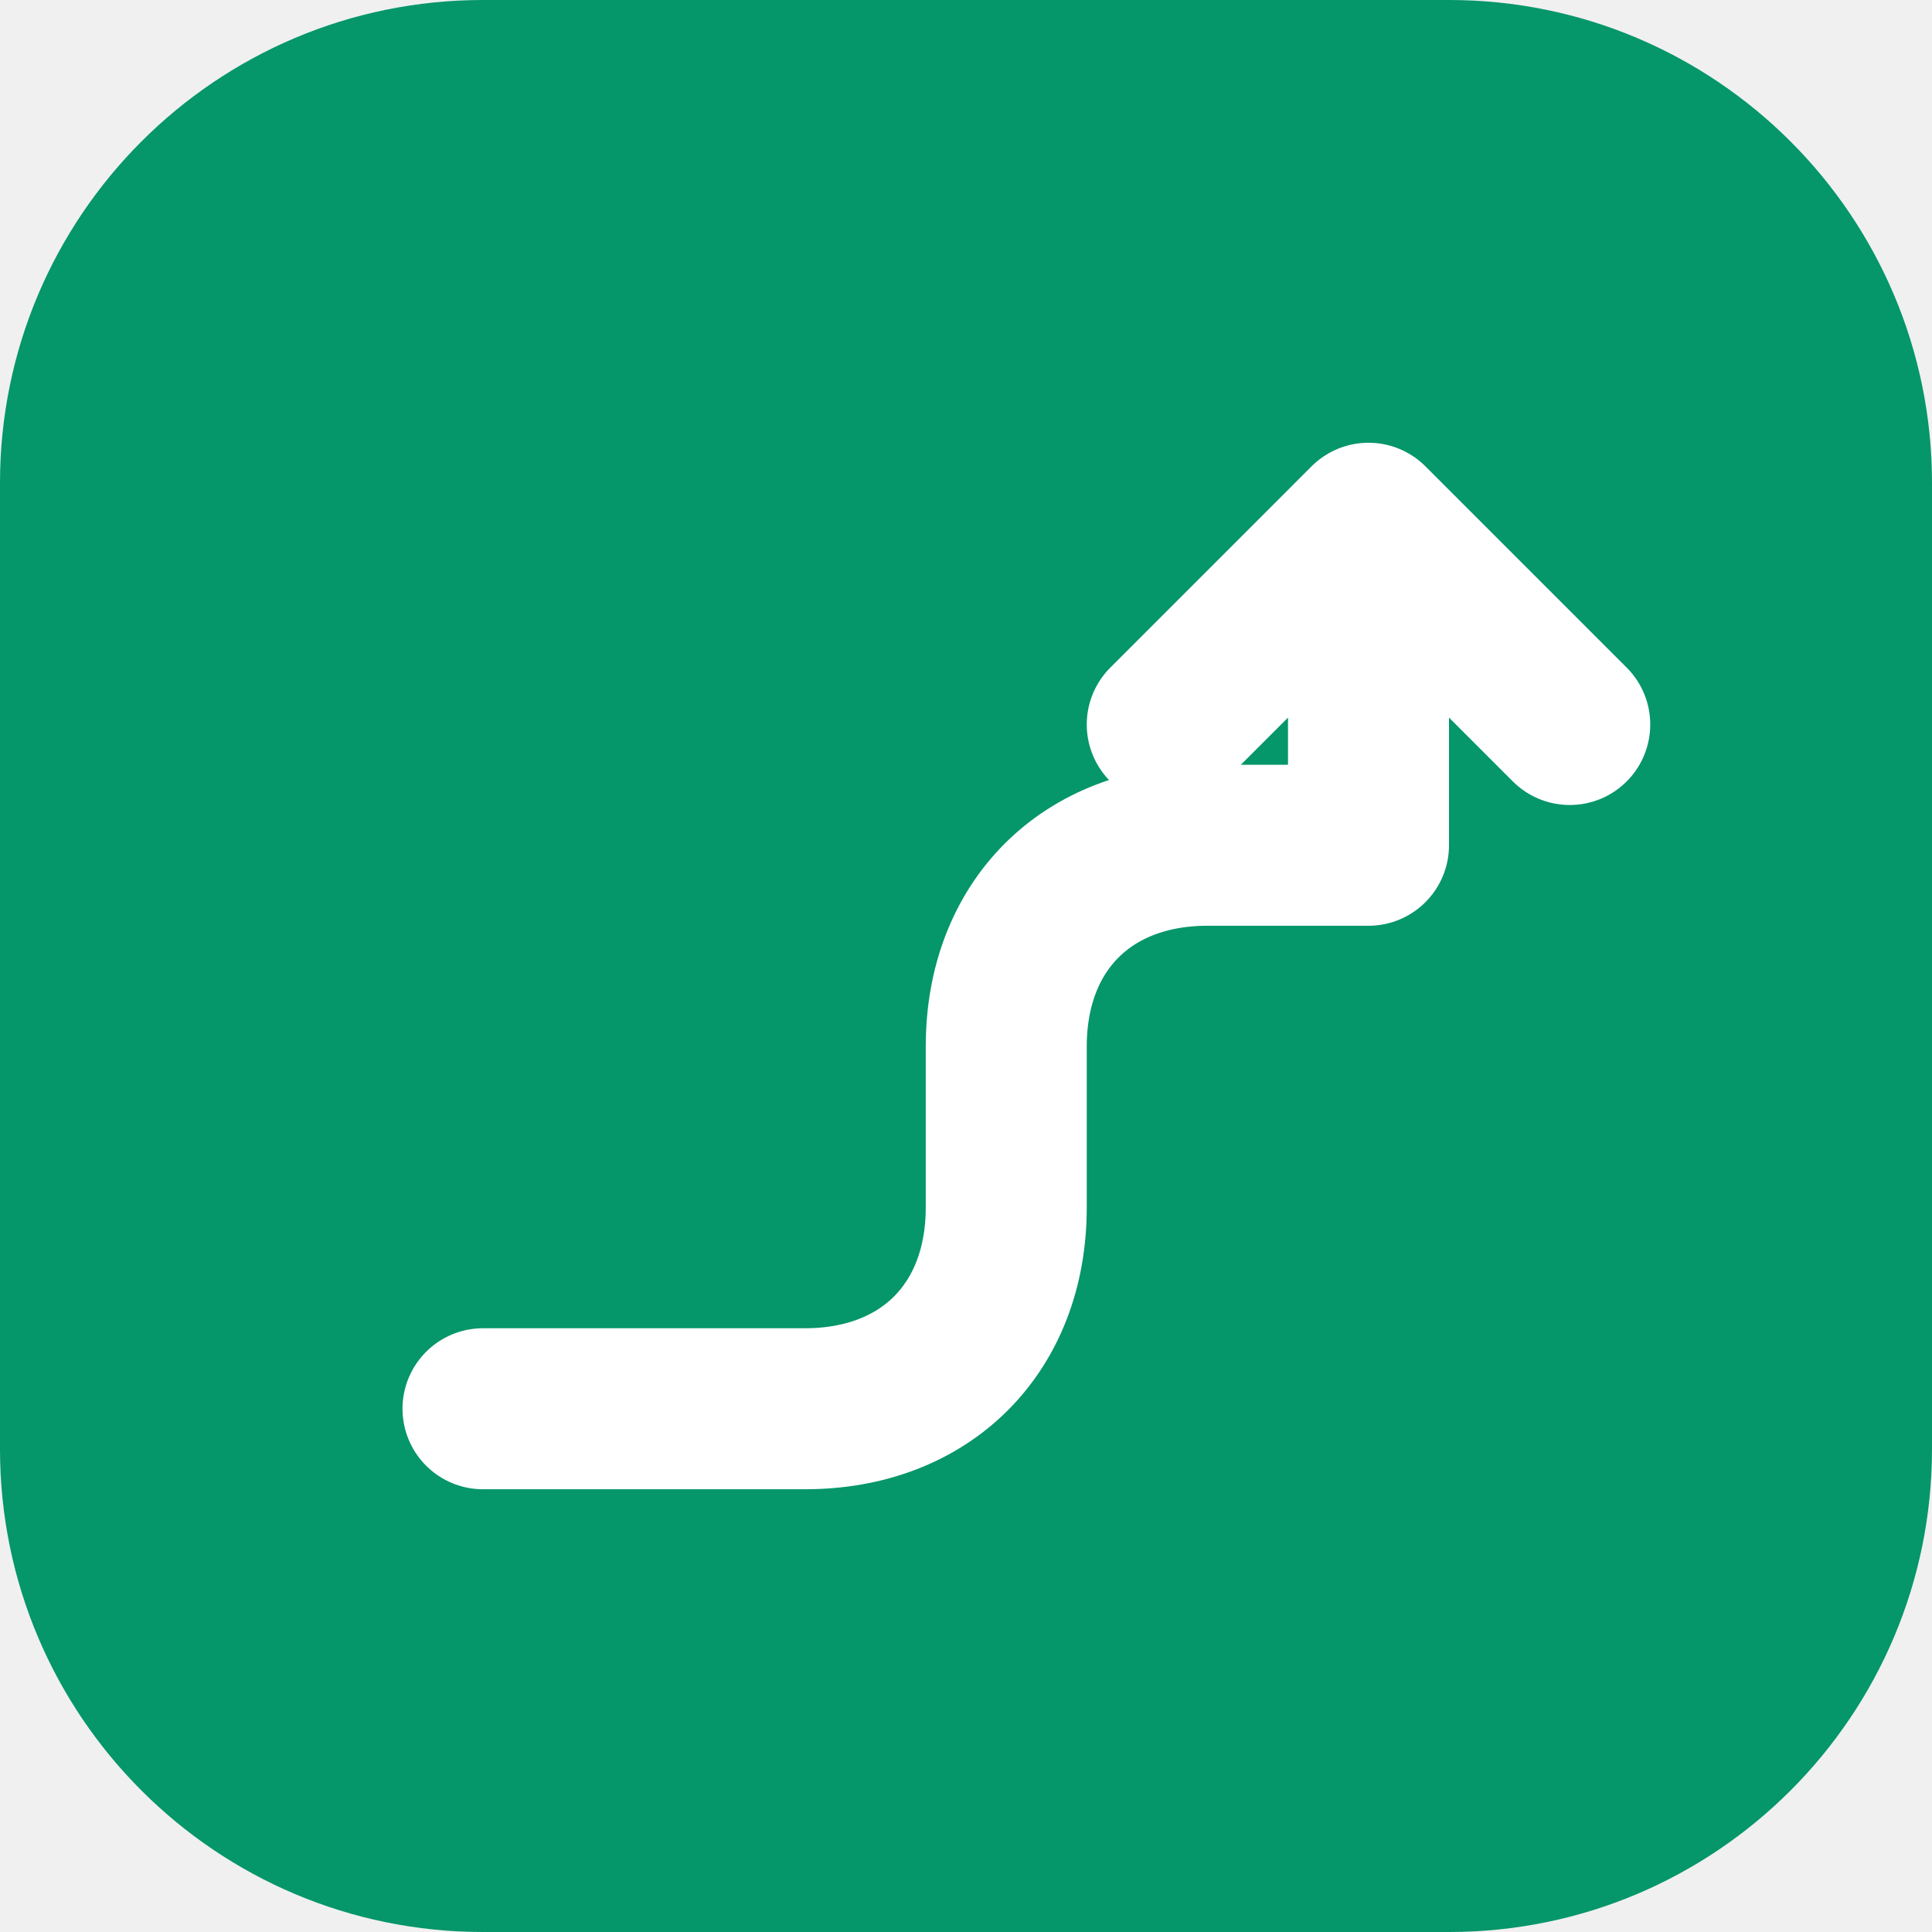
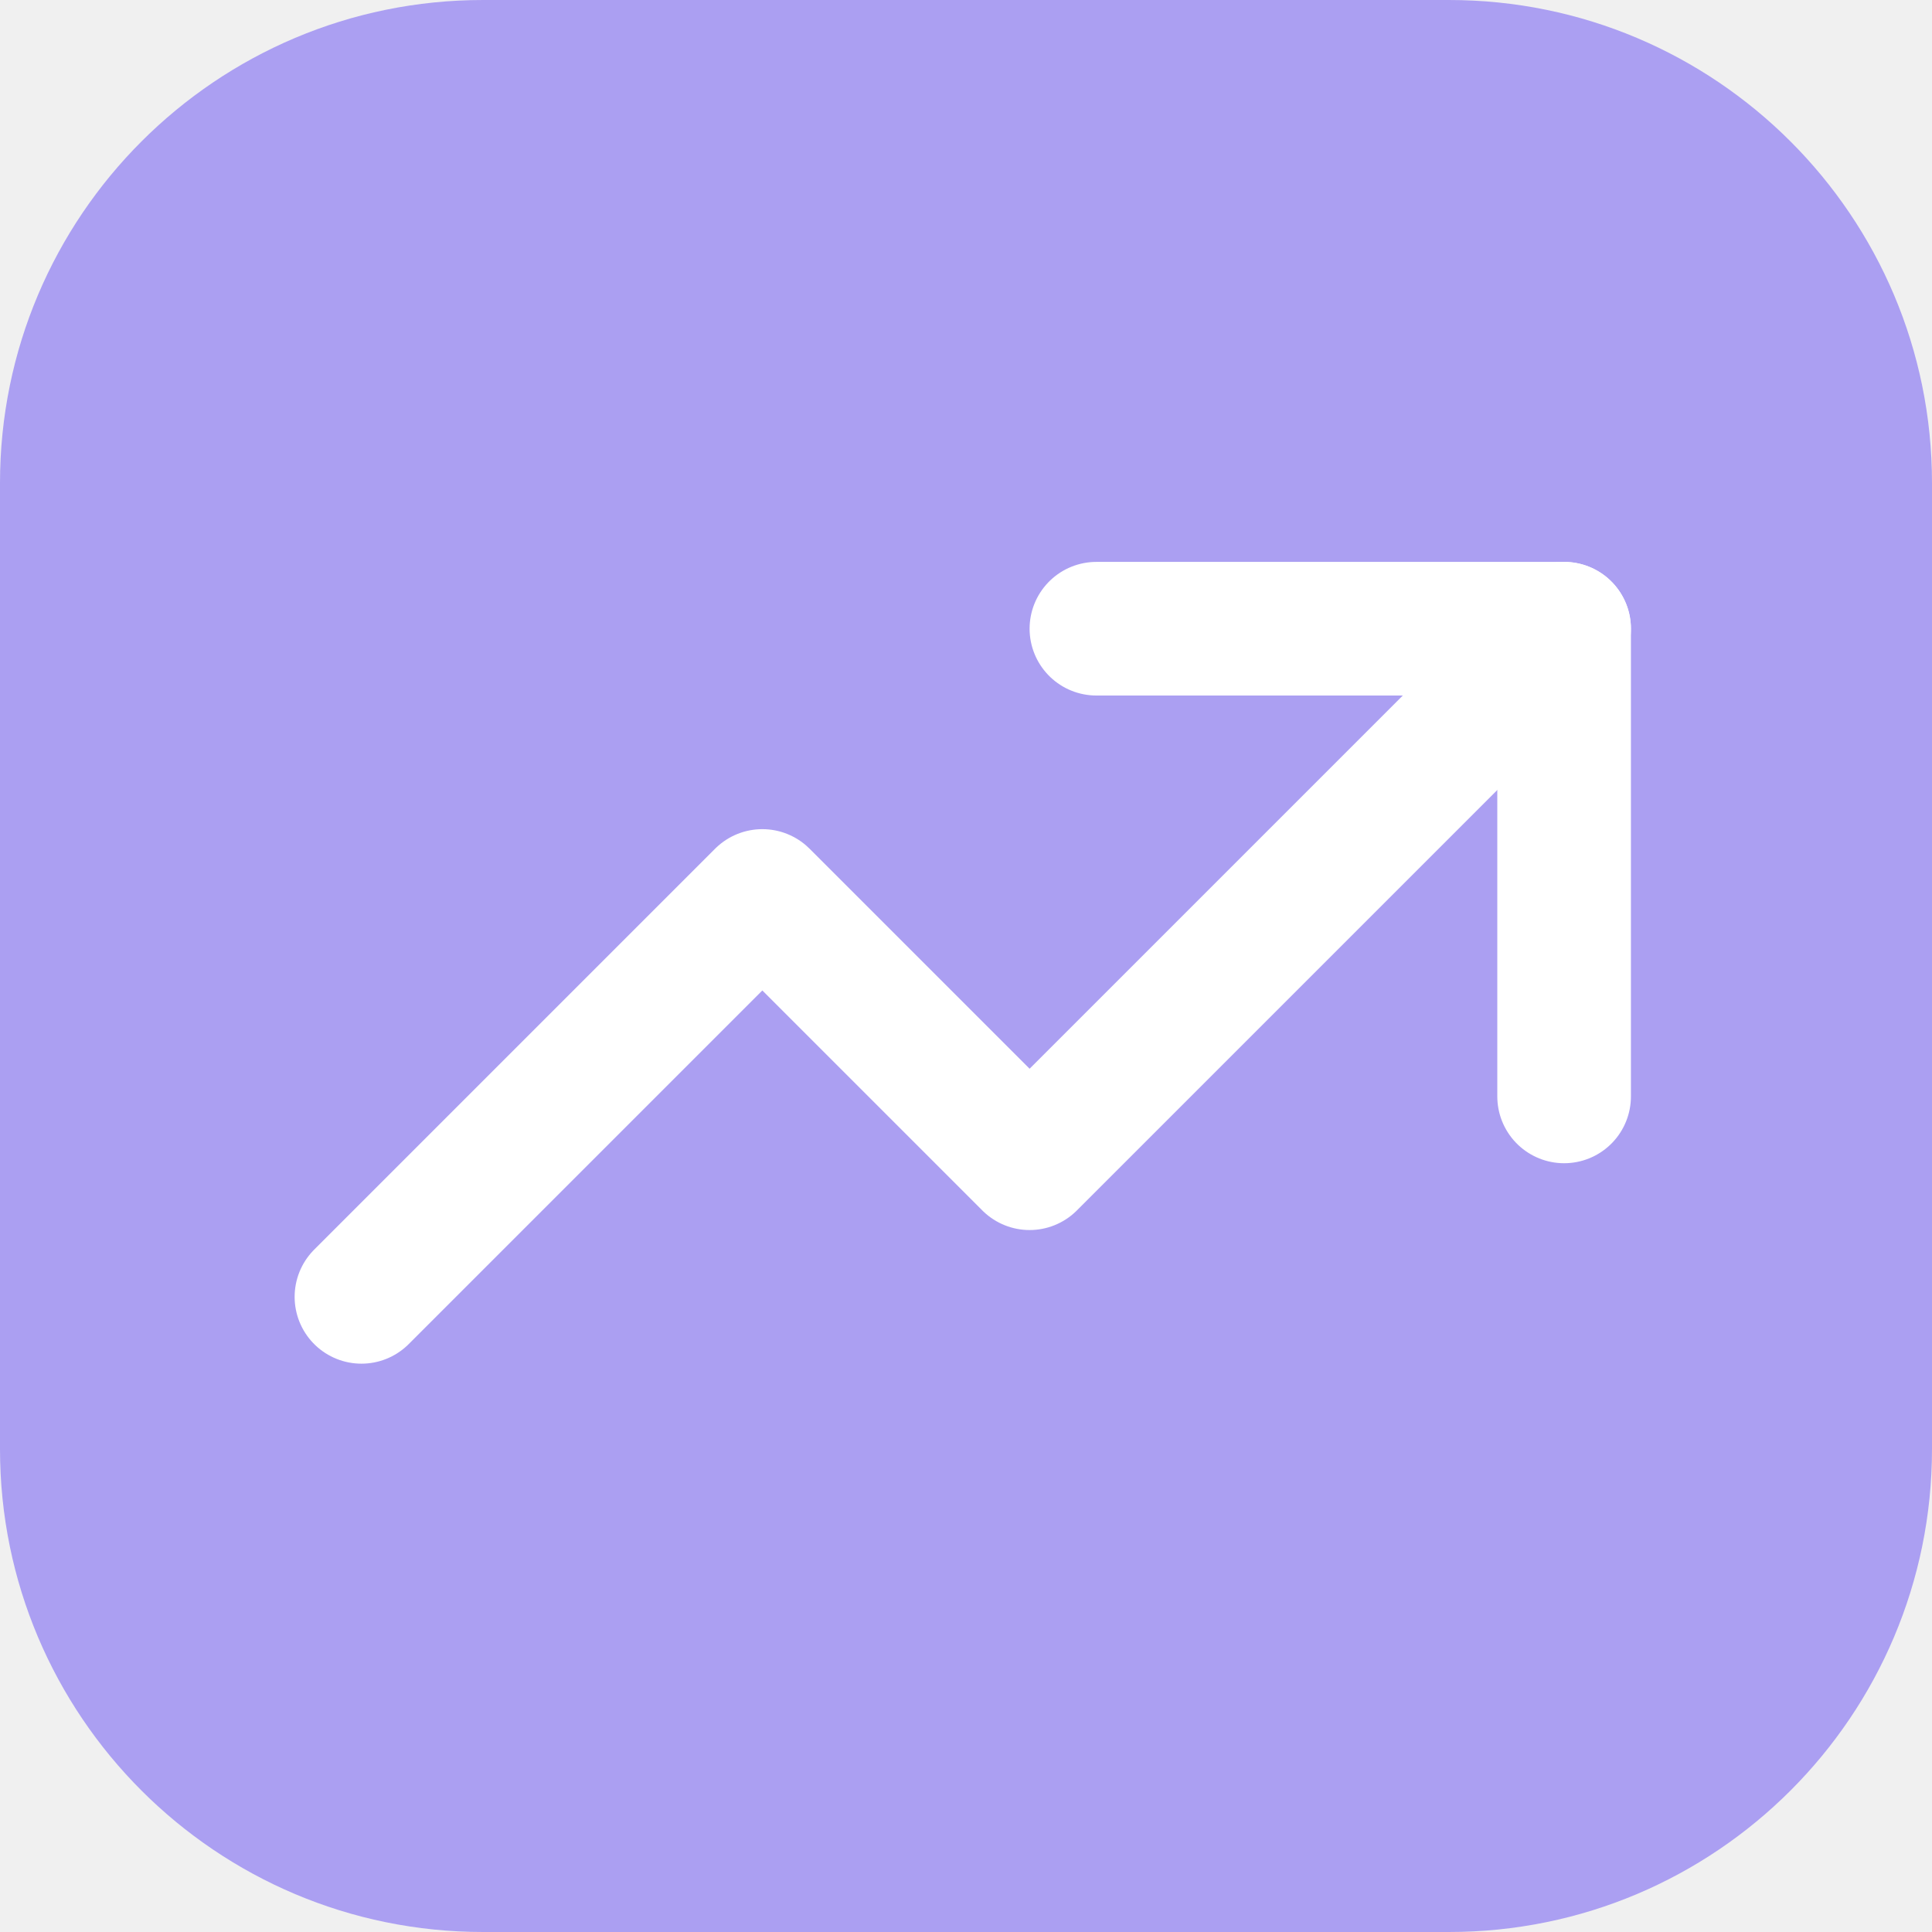
<svg xmlns="http://www.w3.org/2000/svg" viewBox="0 0 48 48">
-   <rect width="48" height="48" rx="12" fill="#059669" />
-   <path d="M12 35h8c3 0 5-2 5-5v-4c0-3 2-5 5-5h4v-7" fill="none" stroke="#fff" stroke-linecap="round" stroke-linejoin="round" stroke-width="4" />
-   <path d="m29 18 5-5 5 5" fill="none" stroke="#fff" stroke-linecap="round" stroke-linejoin="round" stroke-width="4" />
+   <rect width="48" height="48" rx="12" fill="#AB9FF2" />
+   <g transform="translate(4 4) scale(1.66)" fill="none" stroke="#fff" stroke-linecap="round" stroke-linejoin="round" stroke-width="2">
+     <path d="m3 17 6-6 4 4 8-8" />
+     <path d="M14 7h7v7" />
+   </g>
</svg>
